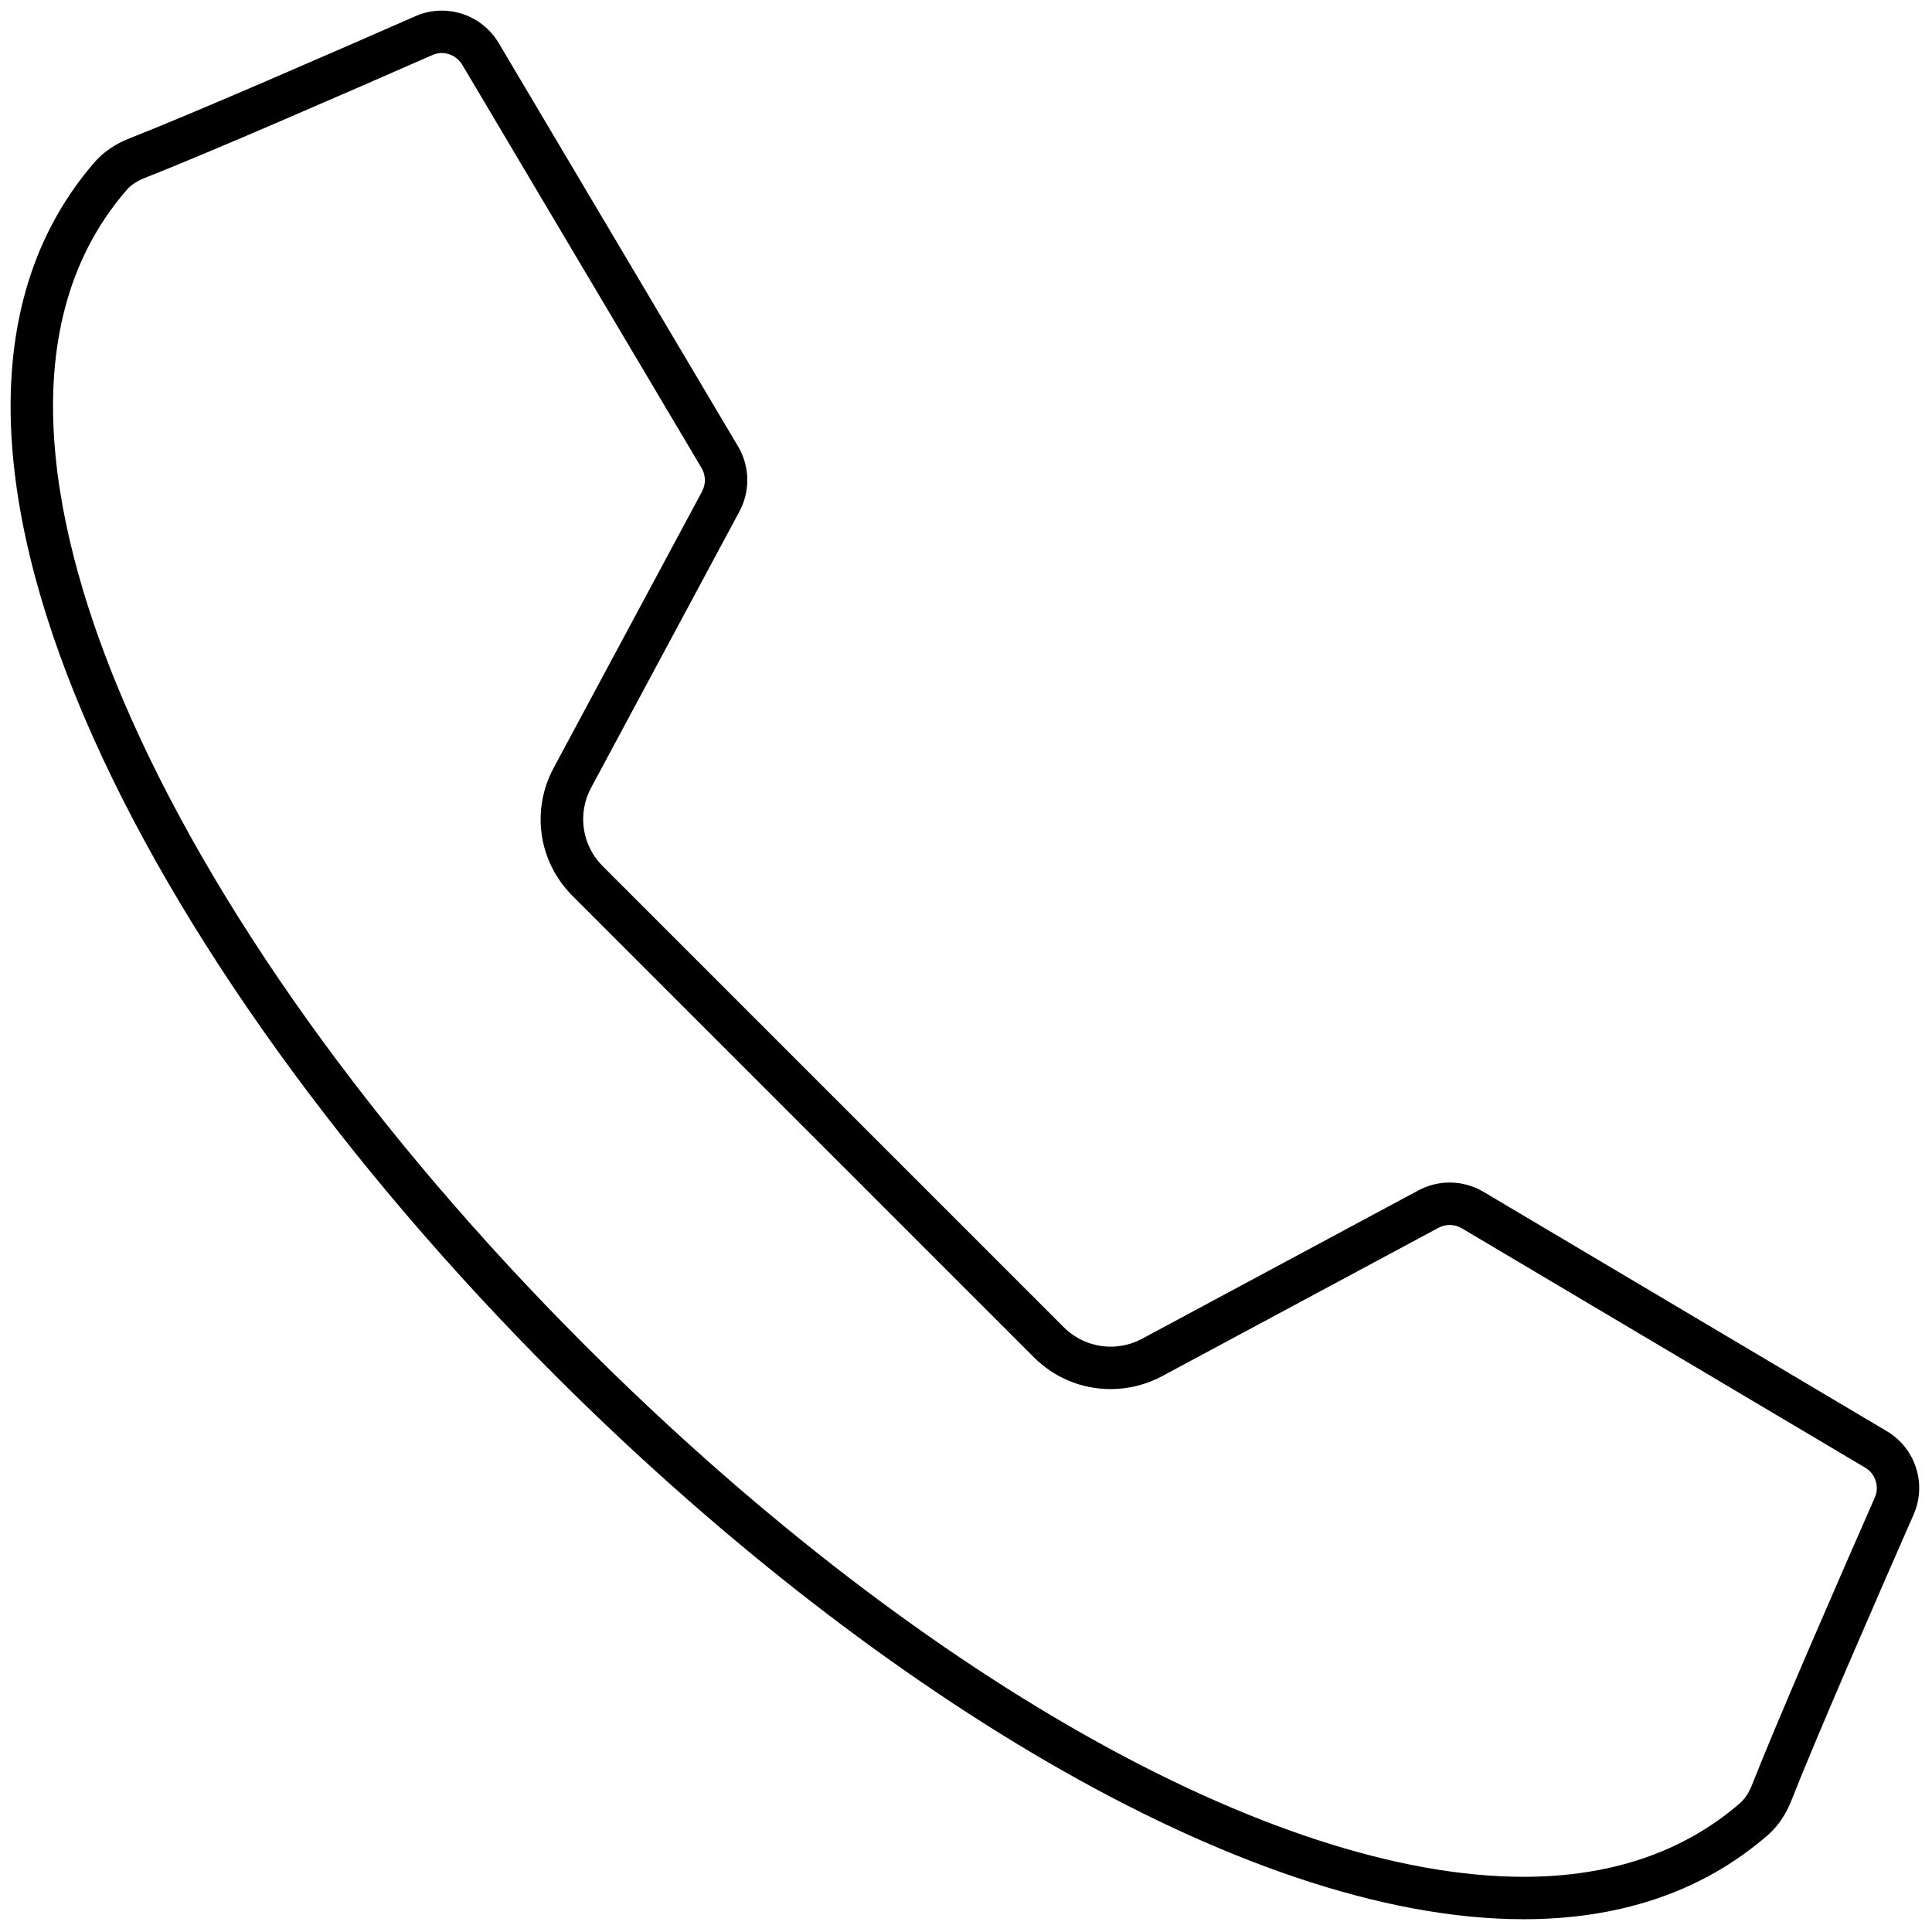
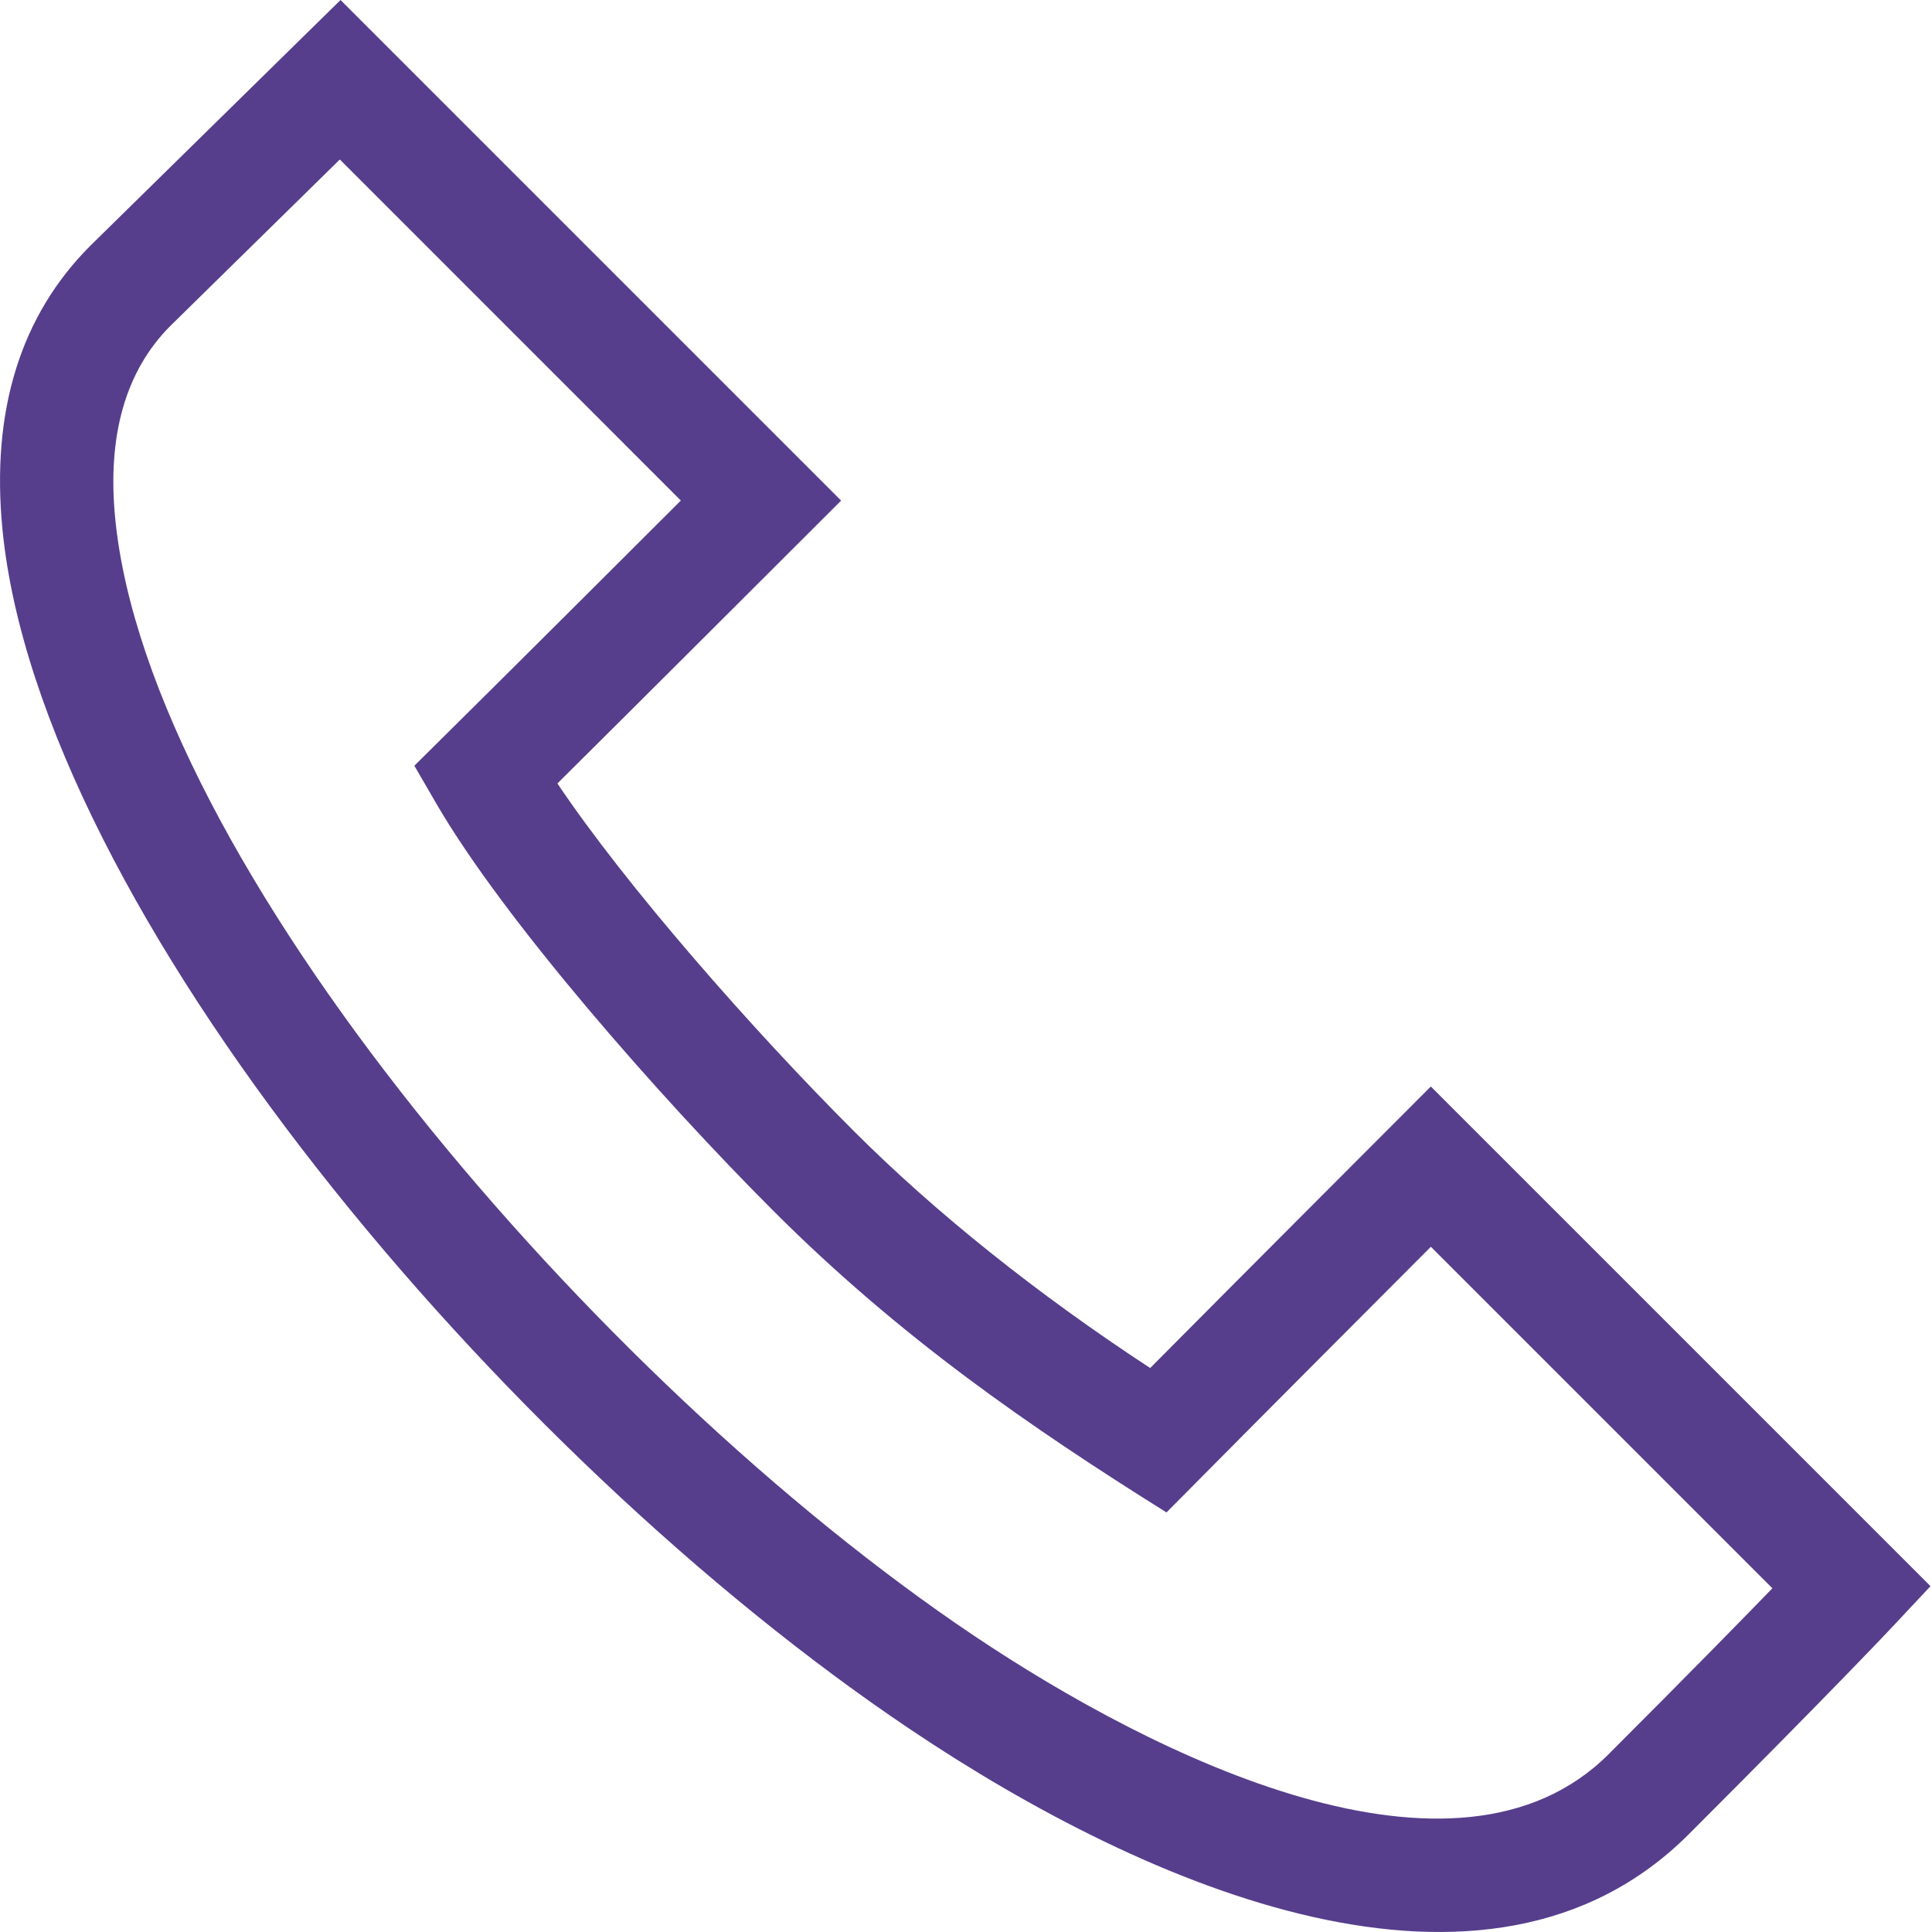
- <svg xmlns="http://www.w3.org/2000/svg" version="1.1" width="256" height="256" viewBox="0 0 256 256" xml:space="preserve">
-   <defs>
- </defs>
-   <g style="stroke: none; stroke-width: 0; stroke-dasharray: none; stroke-linecap: butt; stroke-linejoin: miter; stroke-miterlimit: 10; fill: none; fill-rule: nonzero; opacity: 1;" transform="translate(1.406593 1.406593) scale(2.81 2.81)">
-     <path d="M 20.334 2 c 0.392 0 0.761 0.212 0.963 0.552 l 11.285 19.017 c 0.199 0.336 0.208 0.759 0.024 1.103 l -6.997 13.034 c -1.077 2.006 -0.719 4.434 0.891 6.044 l 10.876 10.876 l 10.876 10.876 c 0.967 0.967 2.254 1.5 3.623 1.5 c 0.842 0 1.679 -0.211 2.422 -0.609 l 13.034 -6.997 c 0.163 -0.087 0.346 -0.133 0.53 -0.133 c 0.201 0 0.399 0.054 0.572 0.157 l 19.017 11.285 c 0.487 0.289 0.683 0.895 0.457 1.409 c -1.654 3.763 -4.605 10.528 -5.789 13.547 c -0.147 0.374 -0.34 0.667 -0.575 0.871 C 78.885 86.833 75.455 88 71.345 88 c -11.841 0 -28.805 -9.608 -44.271 -25.074 C 17.172 53.024 9.436 42.21 5.291 32.476 C 2.19 25.191 -0.297 15.111 5.47 8.459 c 0.204 -0.235 0.497 -0.429 0.871 -0.575 C 9.36 6.7 16.125 3.748 19.888 2.095 C 20.031 2.032 20.181 2 20.334 2 M 20.334 0 c -0.419 0 -0.844 0.085 -1.25 0.264 C 15.386 1.889 8.607 4.847 5.611 6.022 C 4.98 6.269 4.402 6.637 3.958 7.149 c -10.986 12.674 2.4 37.89 21.701 57.191 C 40.159 78.84 57.994 90 71.345 90 c 4.421 0 8.353 -1.225 11.506 -3.958 c 0.512 -0.444 0.88 -1.022 1.127 -1.652 c 1.175 -2.996 4.133 -9.775 5.758 -13.473 c 0.635 -1.444 0.089 -3.128 -1.268 -3.933 L 69.452 55.699 c -0.49 -0.291 -1.041 -0.437 -1.593 -0.437 c -0.507 0 -1.015 0.123 -1.476 0.371 L 53.349 62.63 c -0.465 0.25 -0.972 0.371 -1.476 0.371 c -0.809 0 -1.608 -0.314 -2.208 -0.914 L 38.789 51.211 L 27.913 40.335 c -0.974 -0.974 -1.194 -2.471 -0.543 -3.684 l 6.997 -13.034 c 0.517 -0.964 0.493 -2.129 -0.066 -3.07 L 23.017 1.531 C 22.438 0.556 21.405 0 20.334 0 L 20.334 0 z" style="stroke: none; stroke-width: 1; stroke-dasharray: none; stroke-linecap: butt; stroke-linejoin: miter; stroke-miterlimit: 10; fill: rgb(0,0,0); fill-rule: nonzero; opacity: 1;" transform=" matrix(1 0 0 1 0 0) " stroke-linecap="round" />
-   </g>
+ <svg xmlns="http://www.w3.org/2000/svg" height="512pt" viewBox="0 0 512 512.001" width="512pt">
+   <path d="m379.184 287.938c-19.219 19.242-49.238 49.293-74.375 74.605-29.879-19.559-56.887-41.141-78.605-62.859-26.82-26.82-60.359-65.008-78.484-92.059 23.012-22.848 53.105-52.902 75.188-74.965l-132.66-132.66-66.191 65-.098.098c-18.523 18.523-26.367 43.809-23.312 75.152 9.77 100.227 132.332 245.402 240.676 318.113 62.727 42.098 152.887 81.066 206.215 27.734 38.719-38.715 53.52-54.488 54.133-55.141l9.93-10.602zm47.125 176.934c-40.371 40.367-120.434.66-168.262-31.438-100.539-67.477-218.707-205.672-227.523-296.098-2.141-21.945 2.777-39.094 14.613-50.961l44.918-44.109 90.379 90.383c-45.836 45.766-59.645 59.406-70.625 70.277l5.824 10.039c17.688 30.469 58.711 77.316 89.344 107.949 33.602 33.602 68.094 57.324 104.16 79.898l8.449-8.527c18.539-18.707 45.48-45.719 61.609-61.875l90.504 90.504c-8.383 8.652-22.387 22.949-43.391 43.957zm0 0" id="id_102" style="fill: rgb(86, 62, 140);" />
</svg>
